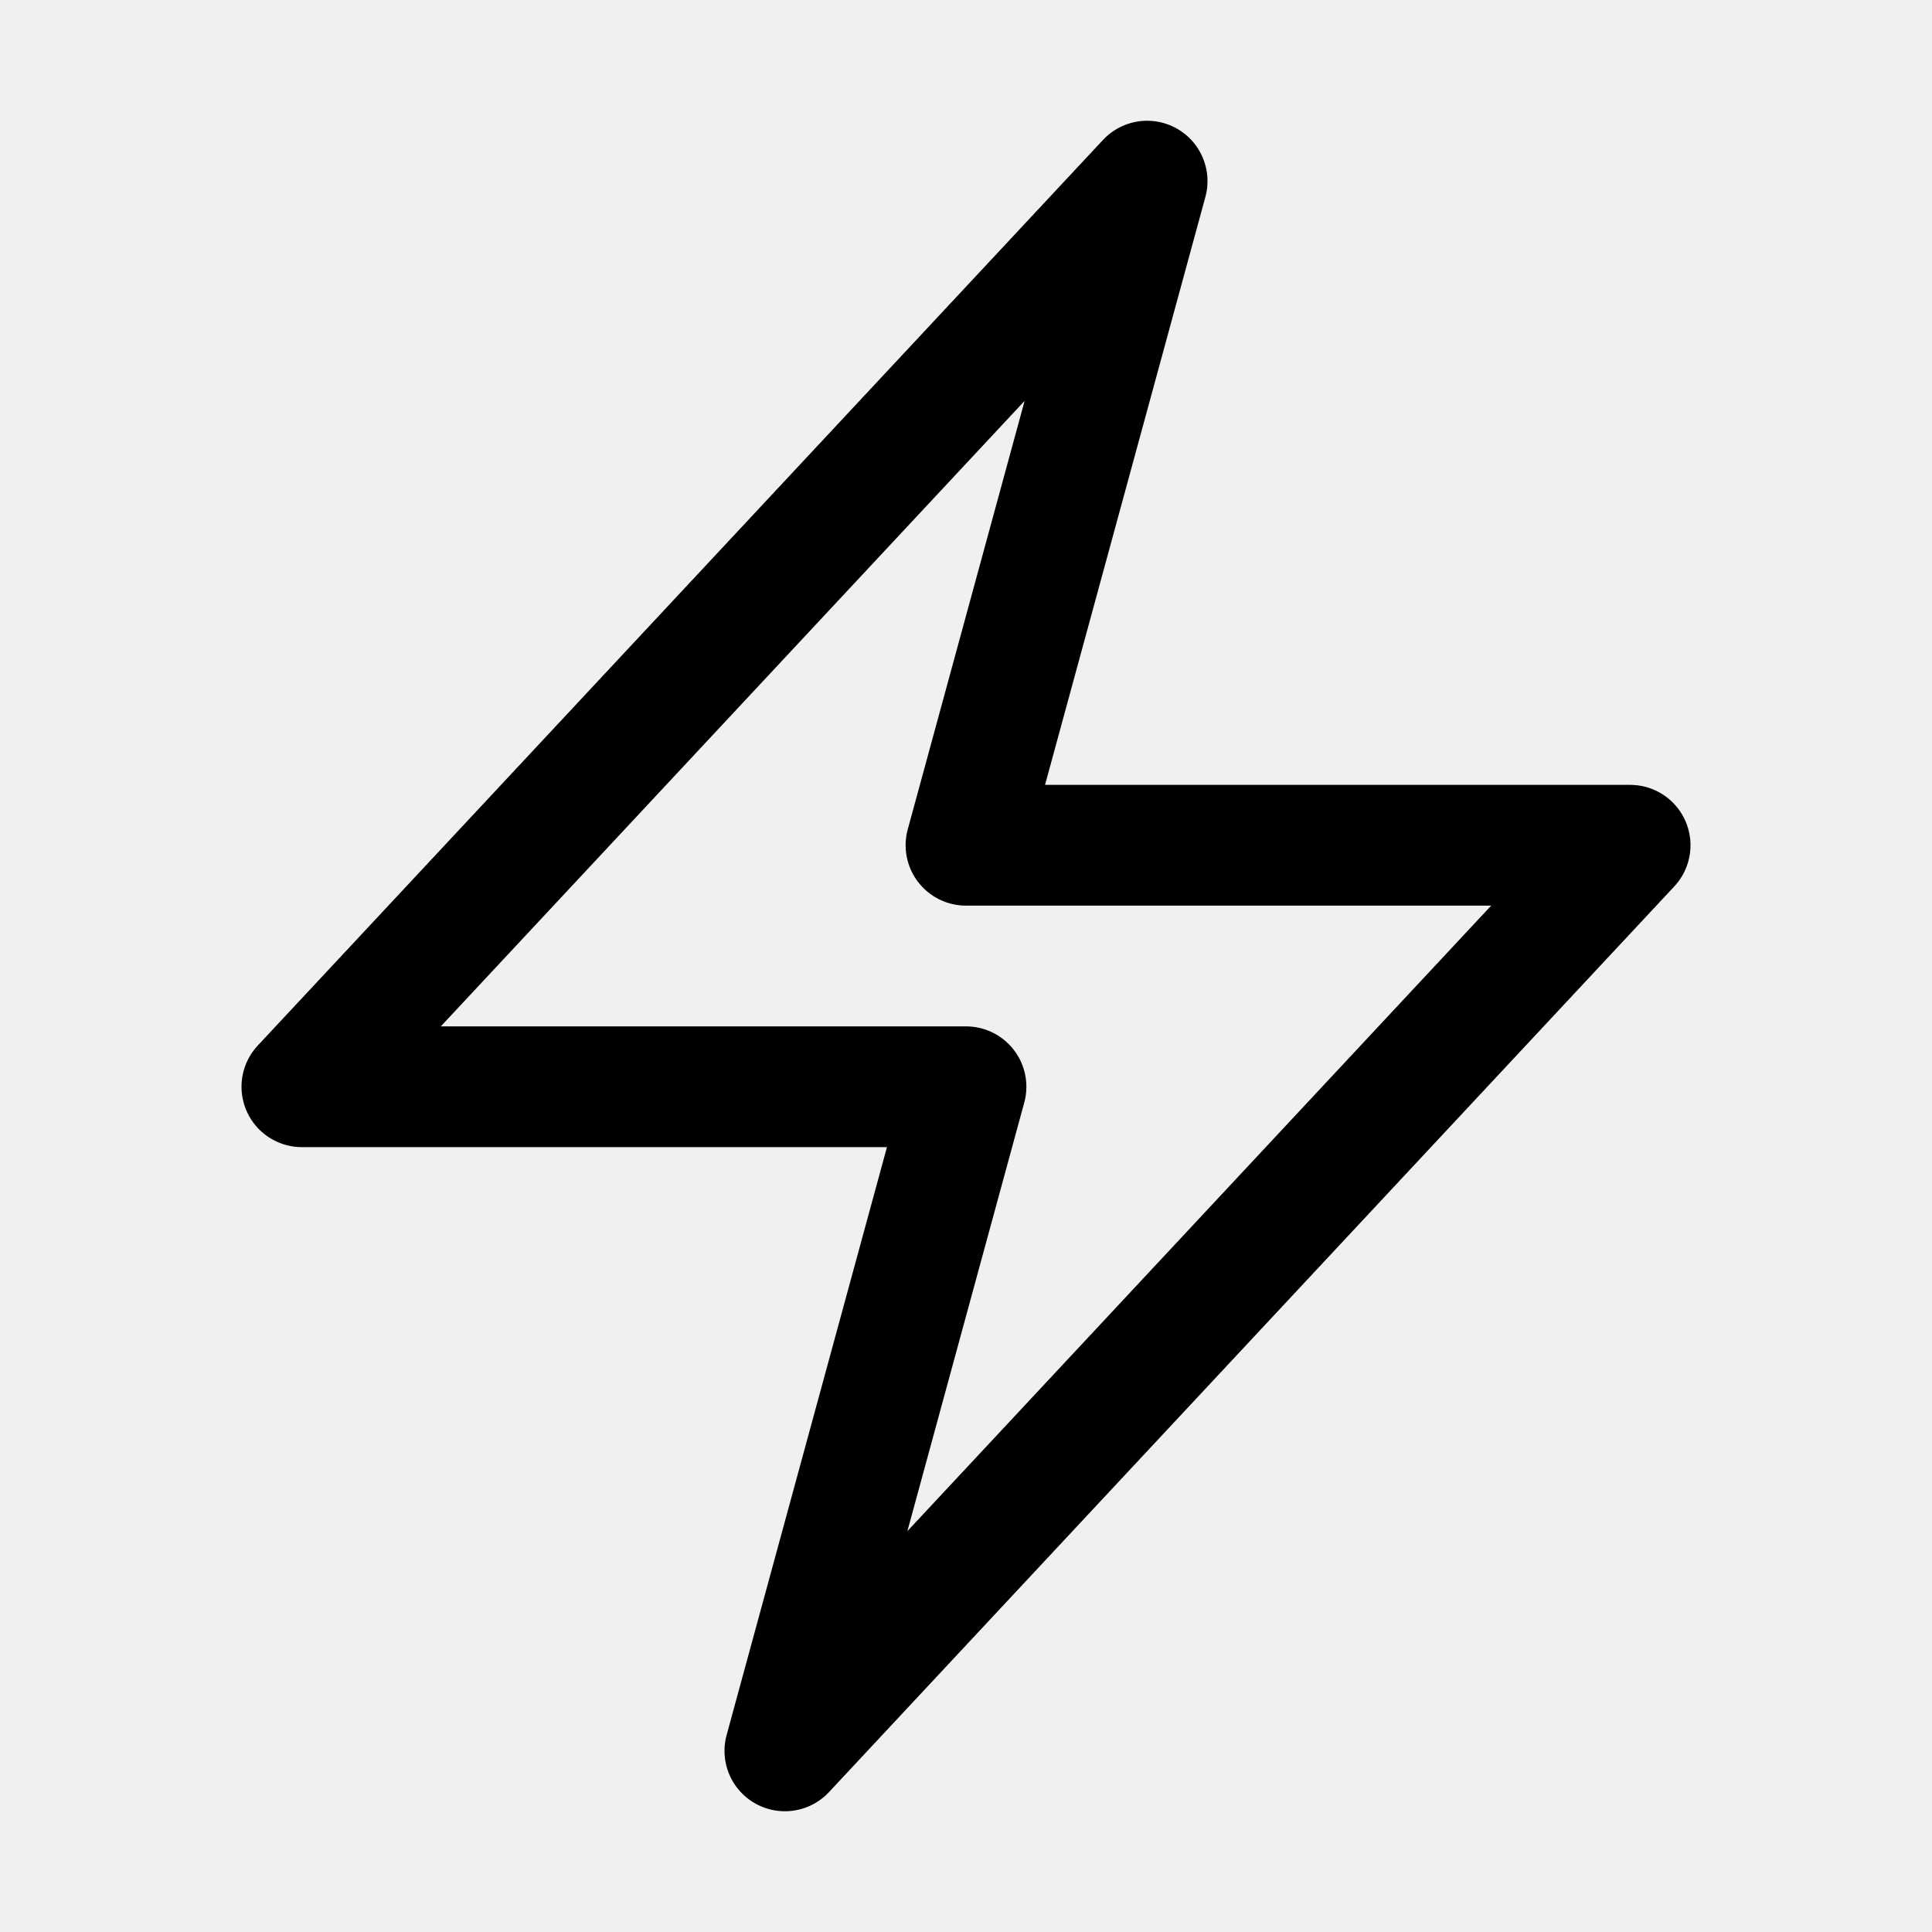
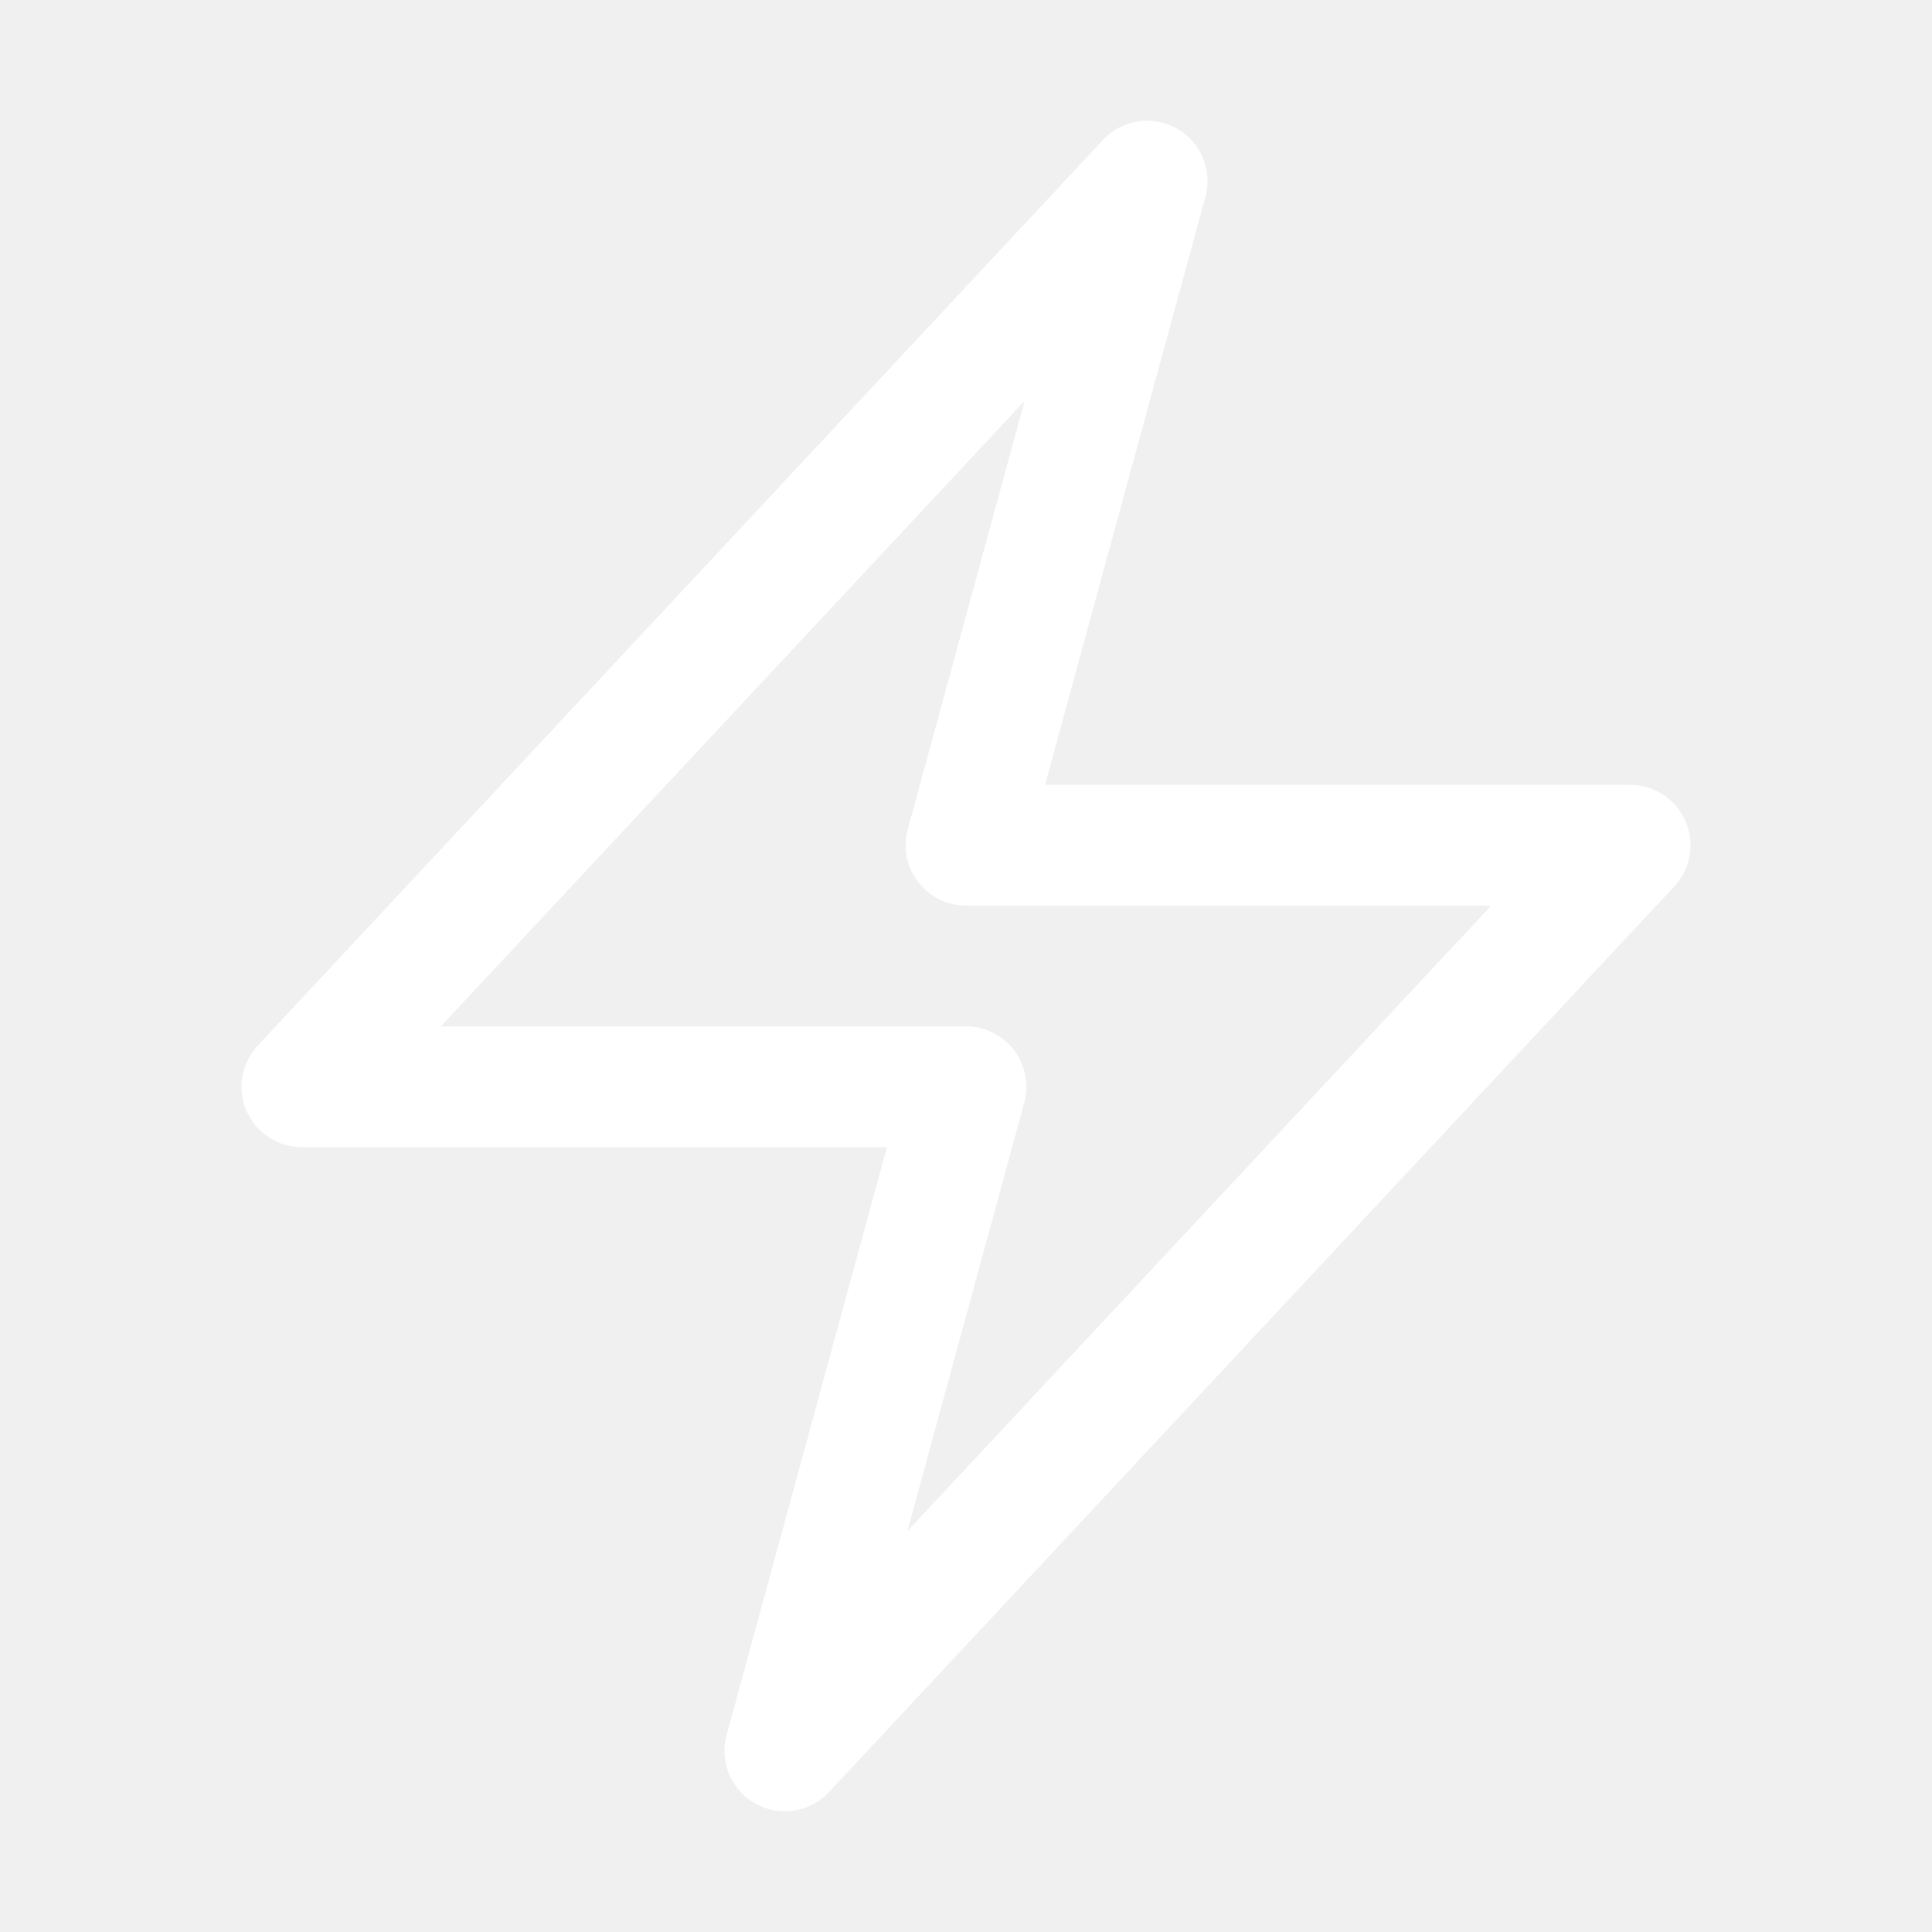
- <svg xmlns="http://www.w3.org/2000/svg" fill="none" viewBox="0 0 24 24" stroke-width="1.5" stroke="currentColor" aria-hidden="true" data-slot="icon">
+ <svg xmlns="http://www.w3.org/2000/svg" fill="none" viewBox="0 0 24 24" stroke-width="1.5" stroke="#FFFFFF" aria-hidden="true" data-slot="icon">
  <path stroke-linecap="round" stroke-linejoin="round" d="m3.75 13.5 10.5-11.25L12 10.5h8.25L9.75 21.75 12 13.5H3.75Z" />
</svg>
